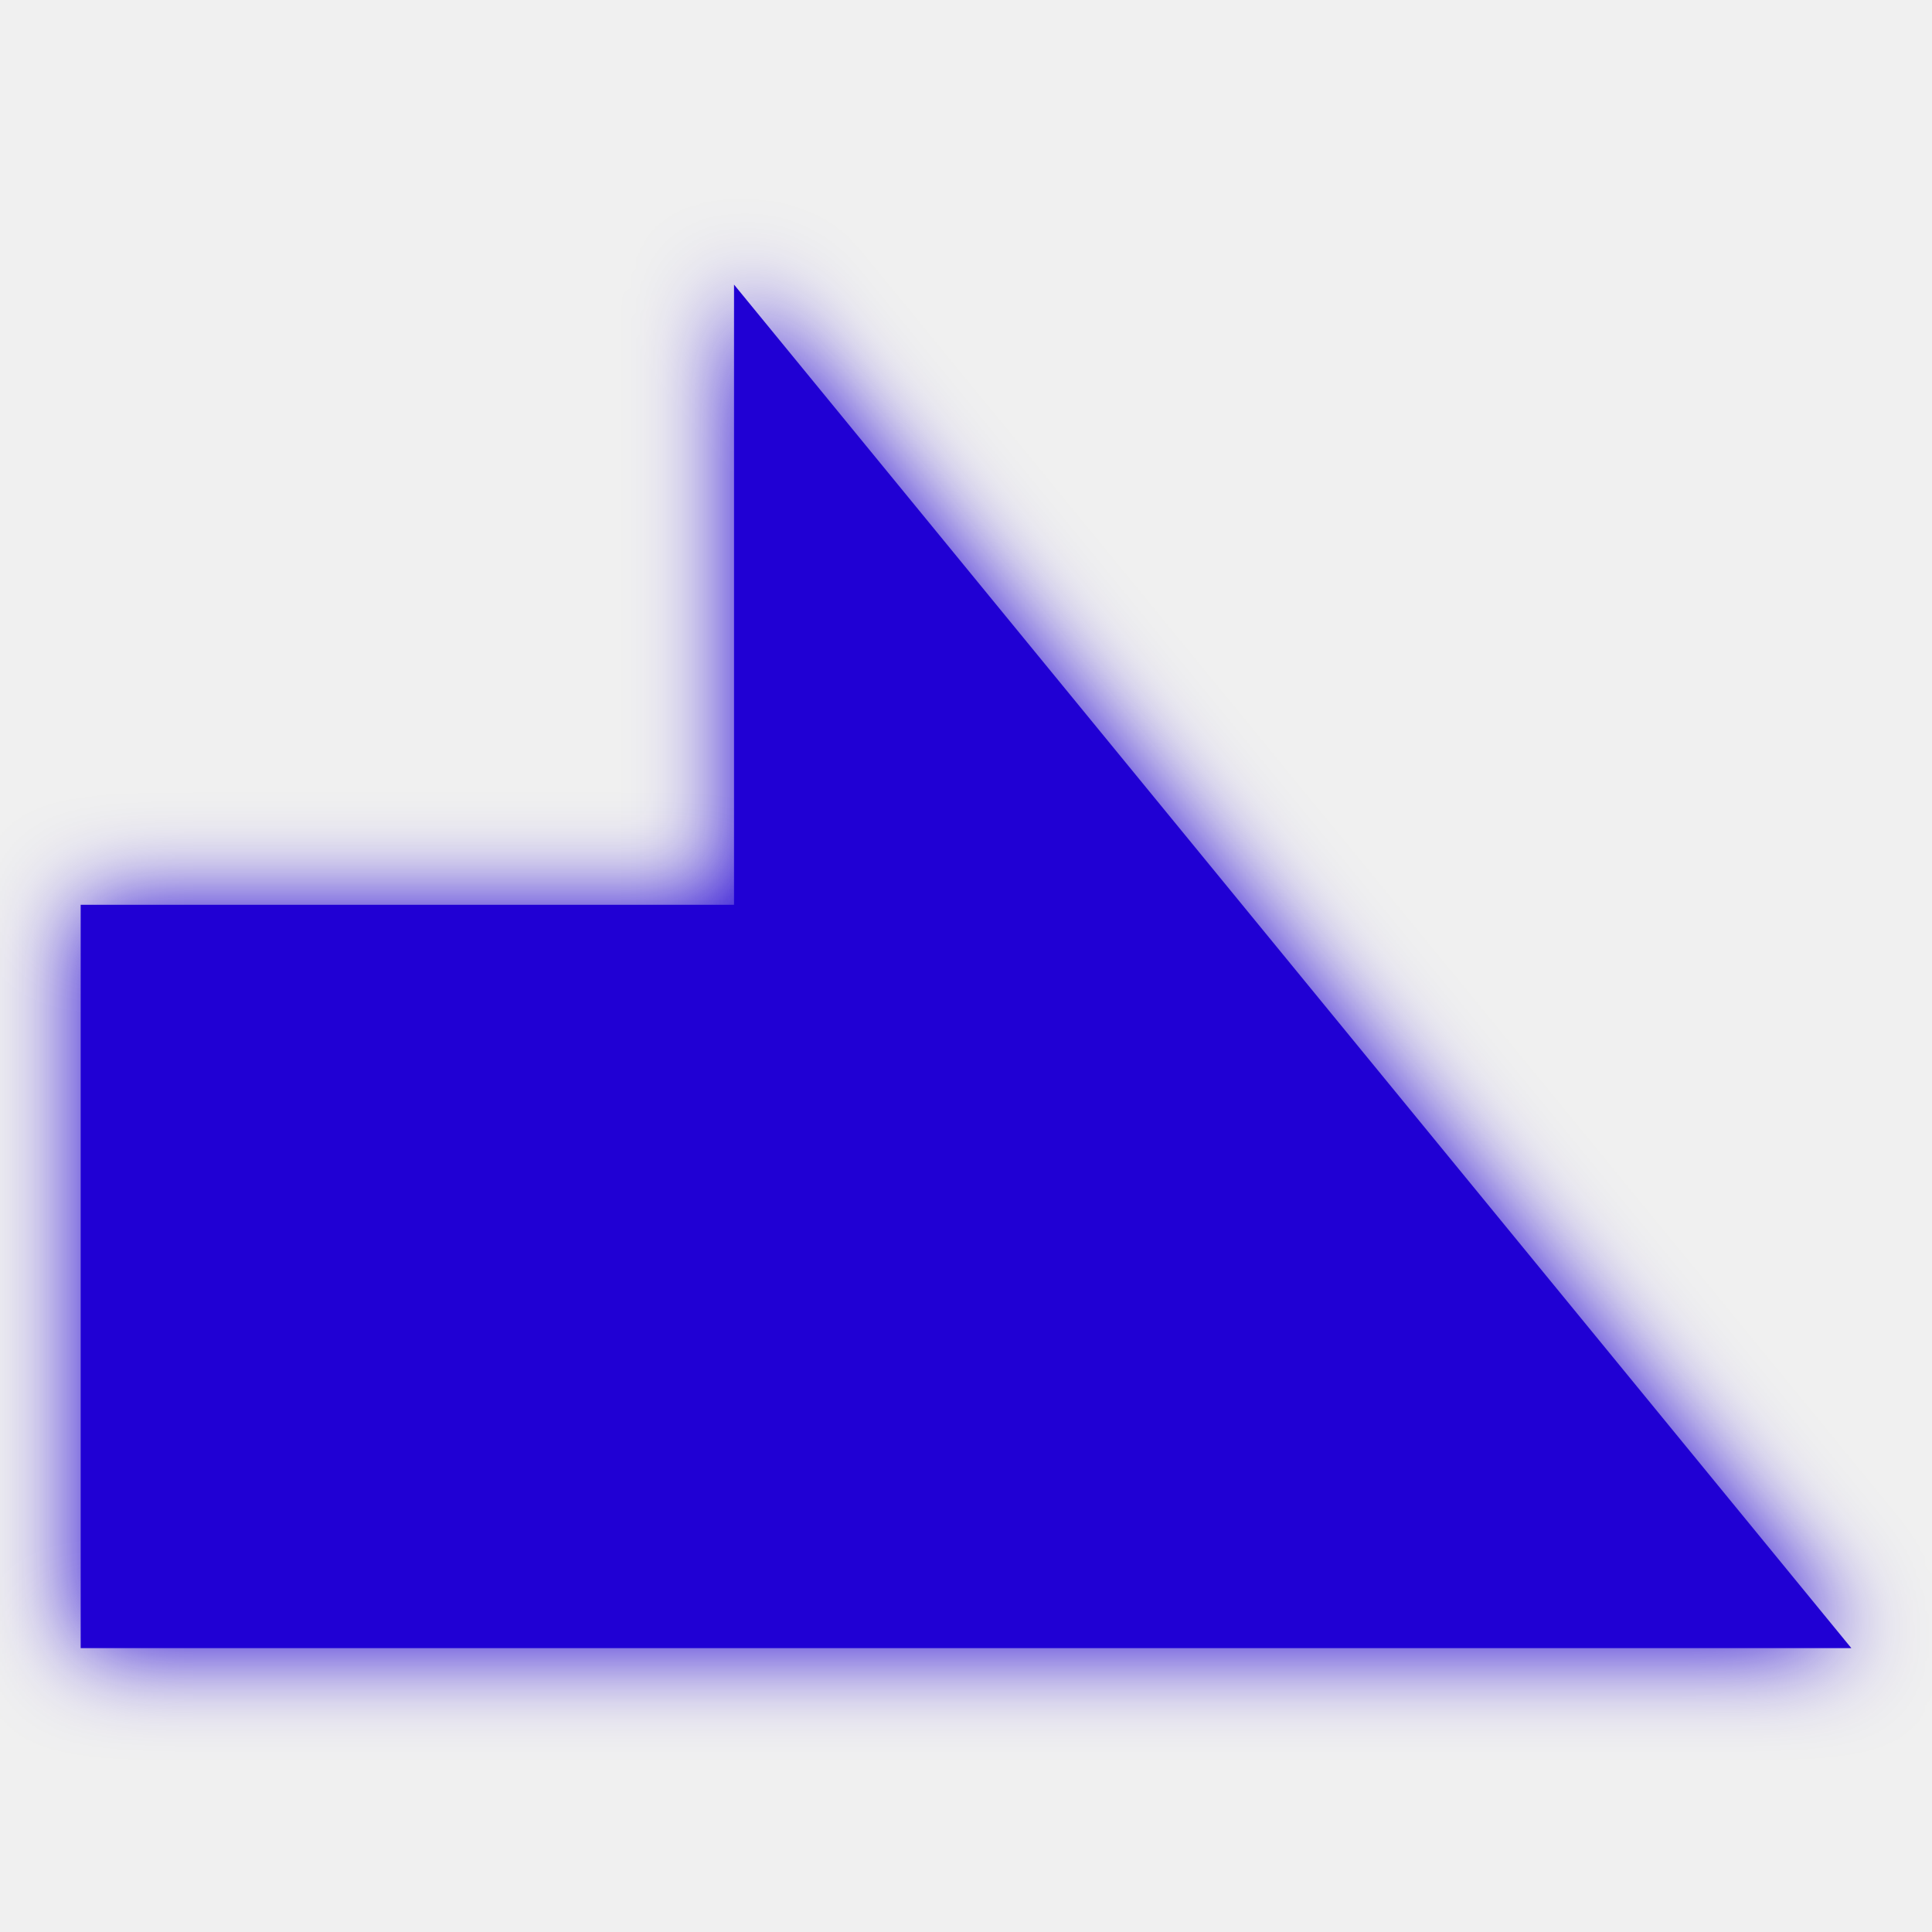
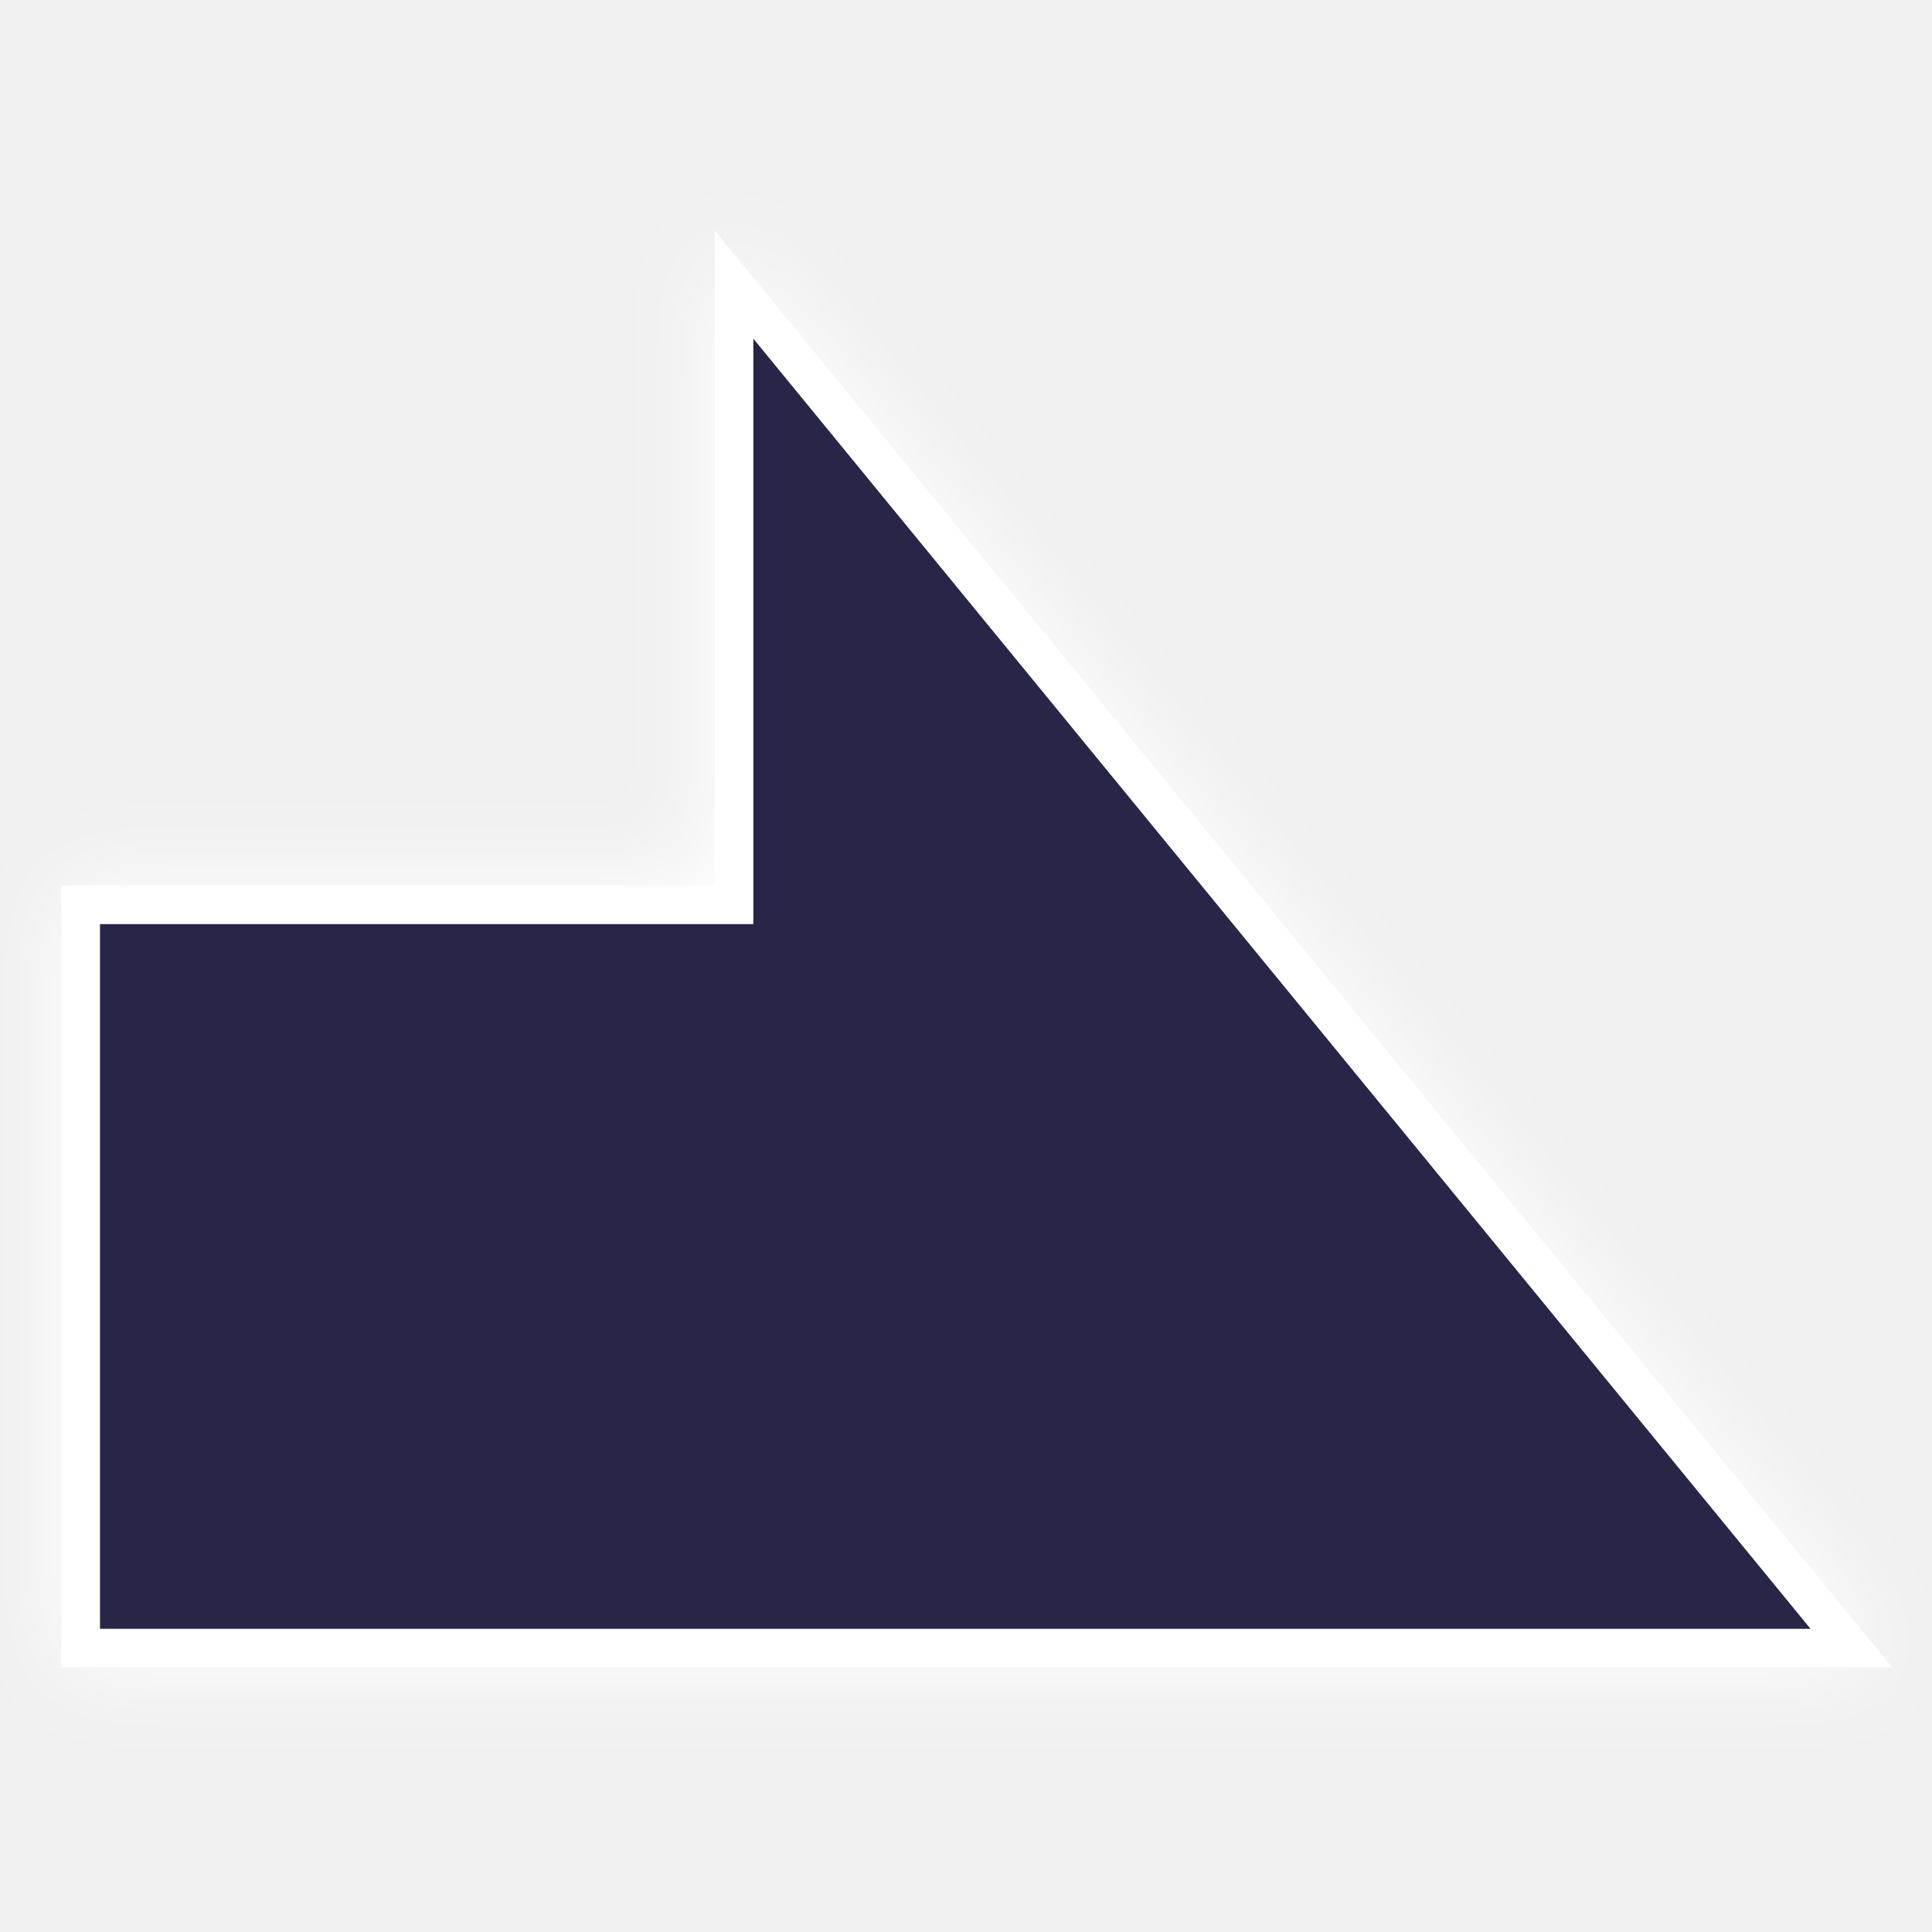
<svg xmlns="http://www.w3.org/2000/svg" version="1.1" id="svg996" width="100" height="100" viewBox="0 0 100 100">
  <defs id="defs1000">
    <clipPath clipPathUnits="userSpaceOnUse" id="clipPath1632">
      <text id="text1636" y="80.61" x="23.714" style="font-style:normal;font-variant:normal;font-weight:normal;font-stretch:normal;font-size:113.792px;line-height:1.25;font-family:Helvetica;-inkscape-font-specification:Helvetica;letter-spacing:0px;word-spacing:0px;fill:#4296f3;fill-opacity:1;stroke:#000000;stroke-width:2.845;stroke-opacity:1" xml:space="preserve">
        <tspan style="font-style:normal;font-variant:normal;font-weight:bold;font-stretch:condensed;font-family:'Helvetica Neue';-inkscape-font-specification:'Helvetica Neue Bold Condensed';fill:#4296f3;fill-opacity:1;stroke:#000000;stroke-width:2.845;stroke-opacity:1" y="80.61" x="23.714" id="tspan1634">x</tspan>
      </text>
    </clipPath>
    <clipPath clipPathUnits="userSpaceOnUse" id="clipPath1650">
      <text id="text1654" y="197.397" x="140.038" style="font-style:normal;font-variant:normal;font-weight:normal;font-stretch:normal;font-size:16.769px;line-height:1.25;font-family:Helvetica;-inkscape-font-specification:Helvetica;letter-spacing:0px;word-spacing:0px;fill:#4296f3;fill-opacity:1;stroke:#000000;stroke-width:0.419;stroke-opacity:1" xml:space="preserve">
        <tspan style="font-style:normal;font-variant:normal;font-weight:bold;font-stretch:condensed;font-family:'Helvetica Neue';-inkscape-font-specification:'Helvetica Neue Bold Condensed';fill:#4296f3;fill-opacity:1;stroke:#000000;stroke-width:0.419;stroke-opacity:1" y="197.397" x="140.038" id="tspan1652">x</tspan>
      </text>
    </clipPath>
    <clipPath clipPathUnits="userSpaceOnUse" id="clipPath907">
      <path style="fill:#f39e42;fill-opacity:1;stroke:#000000;stroke-width:2.846;stroke-linecap:butt;stroke-linejoin:miter;stroke-miterlimit:4;stroke-dasharray:none;stroke-opacity:1" d="M 95.13,77.874 H 15.993 L 54.73,25.05 v 22.862 h 40.4 z" id="path909" />
    </clipPath>
    <filter style="color-interpolation-filters:sRGB" id="backFilter" x="-0.152" width="1.304" y="-0.099" height="1.198">
      <feGaussianBlur stdDeviation="2.433" id="gaussianBlurBack" />
    </filter>
  </defs>
  <g style="fill:#d40000;fill-opacity:1" id="g885">
-     <g id="g997" transform="matrix(-1,0,0,1,100,0)" style="fill:#ffffff;fill-opacity:1;stroke:#ffffff;stroke-width:2.0;stroke-opacity:1;filter:url(#backFilter);">
-       <path id="main_path" d="M 62.007,14.731 4.176,85.306 H 95.824 V 46.833 H 62.007 Z" style="fill:#2000d4;fill-opacity:1;stroke:none;stroke-width:1.636px;stroke-linecap:butt;stroke-linejoin:miter;stroke-opacity:1" />
-     </g>
-     <g id="g997" transform="matrix(-1,0,0,1,100,0)" style="fill:#272646;fill-opacity:1;stroke:#ffffff;stroke-width:2;stroke-opacity:1;stroke-miterlimit:4;stroke-dasharray:none">
-       <path id="main_path" d="M 62.007,14.731 4.176,85.306 H 95.824 V 46.833 H 62.007 Z" style="fill:#2000d4;fill-opacity:1;stroke:none;stroke-width:1.636px;stroke-linecap:butt;stroke-linejoin:miter;stroke-opacity:1" />
-     </g>
+     <path style="fill:#ffffff;fill-opacity:1;stroke:#ffffff;stroke-width:2.0;stroke-opacity:1;filter:url(#backFilter);" d="M 37.993,14.731 95.824,85.306 H 4.176 V 46.833 h 33.817 z" id="main_path" />
+     <path style="fill:#272646;fill-opacity:1;stroke:#ffffff;stroke-width:2;stroke-opacity:1;stroke-miterlimit:4;stroke-dasharray:none" d="M 37.993,14.731 95.824,85.306 H 4.176 V 46.833 h 33.817 z" id="main_path" />
  </g>
</svg>
